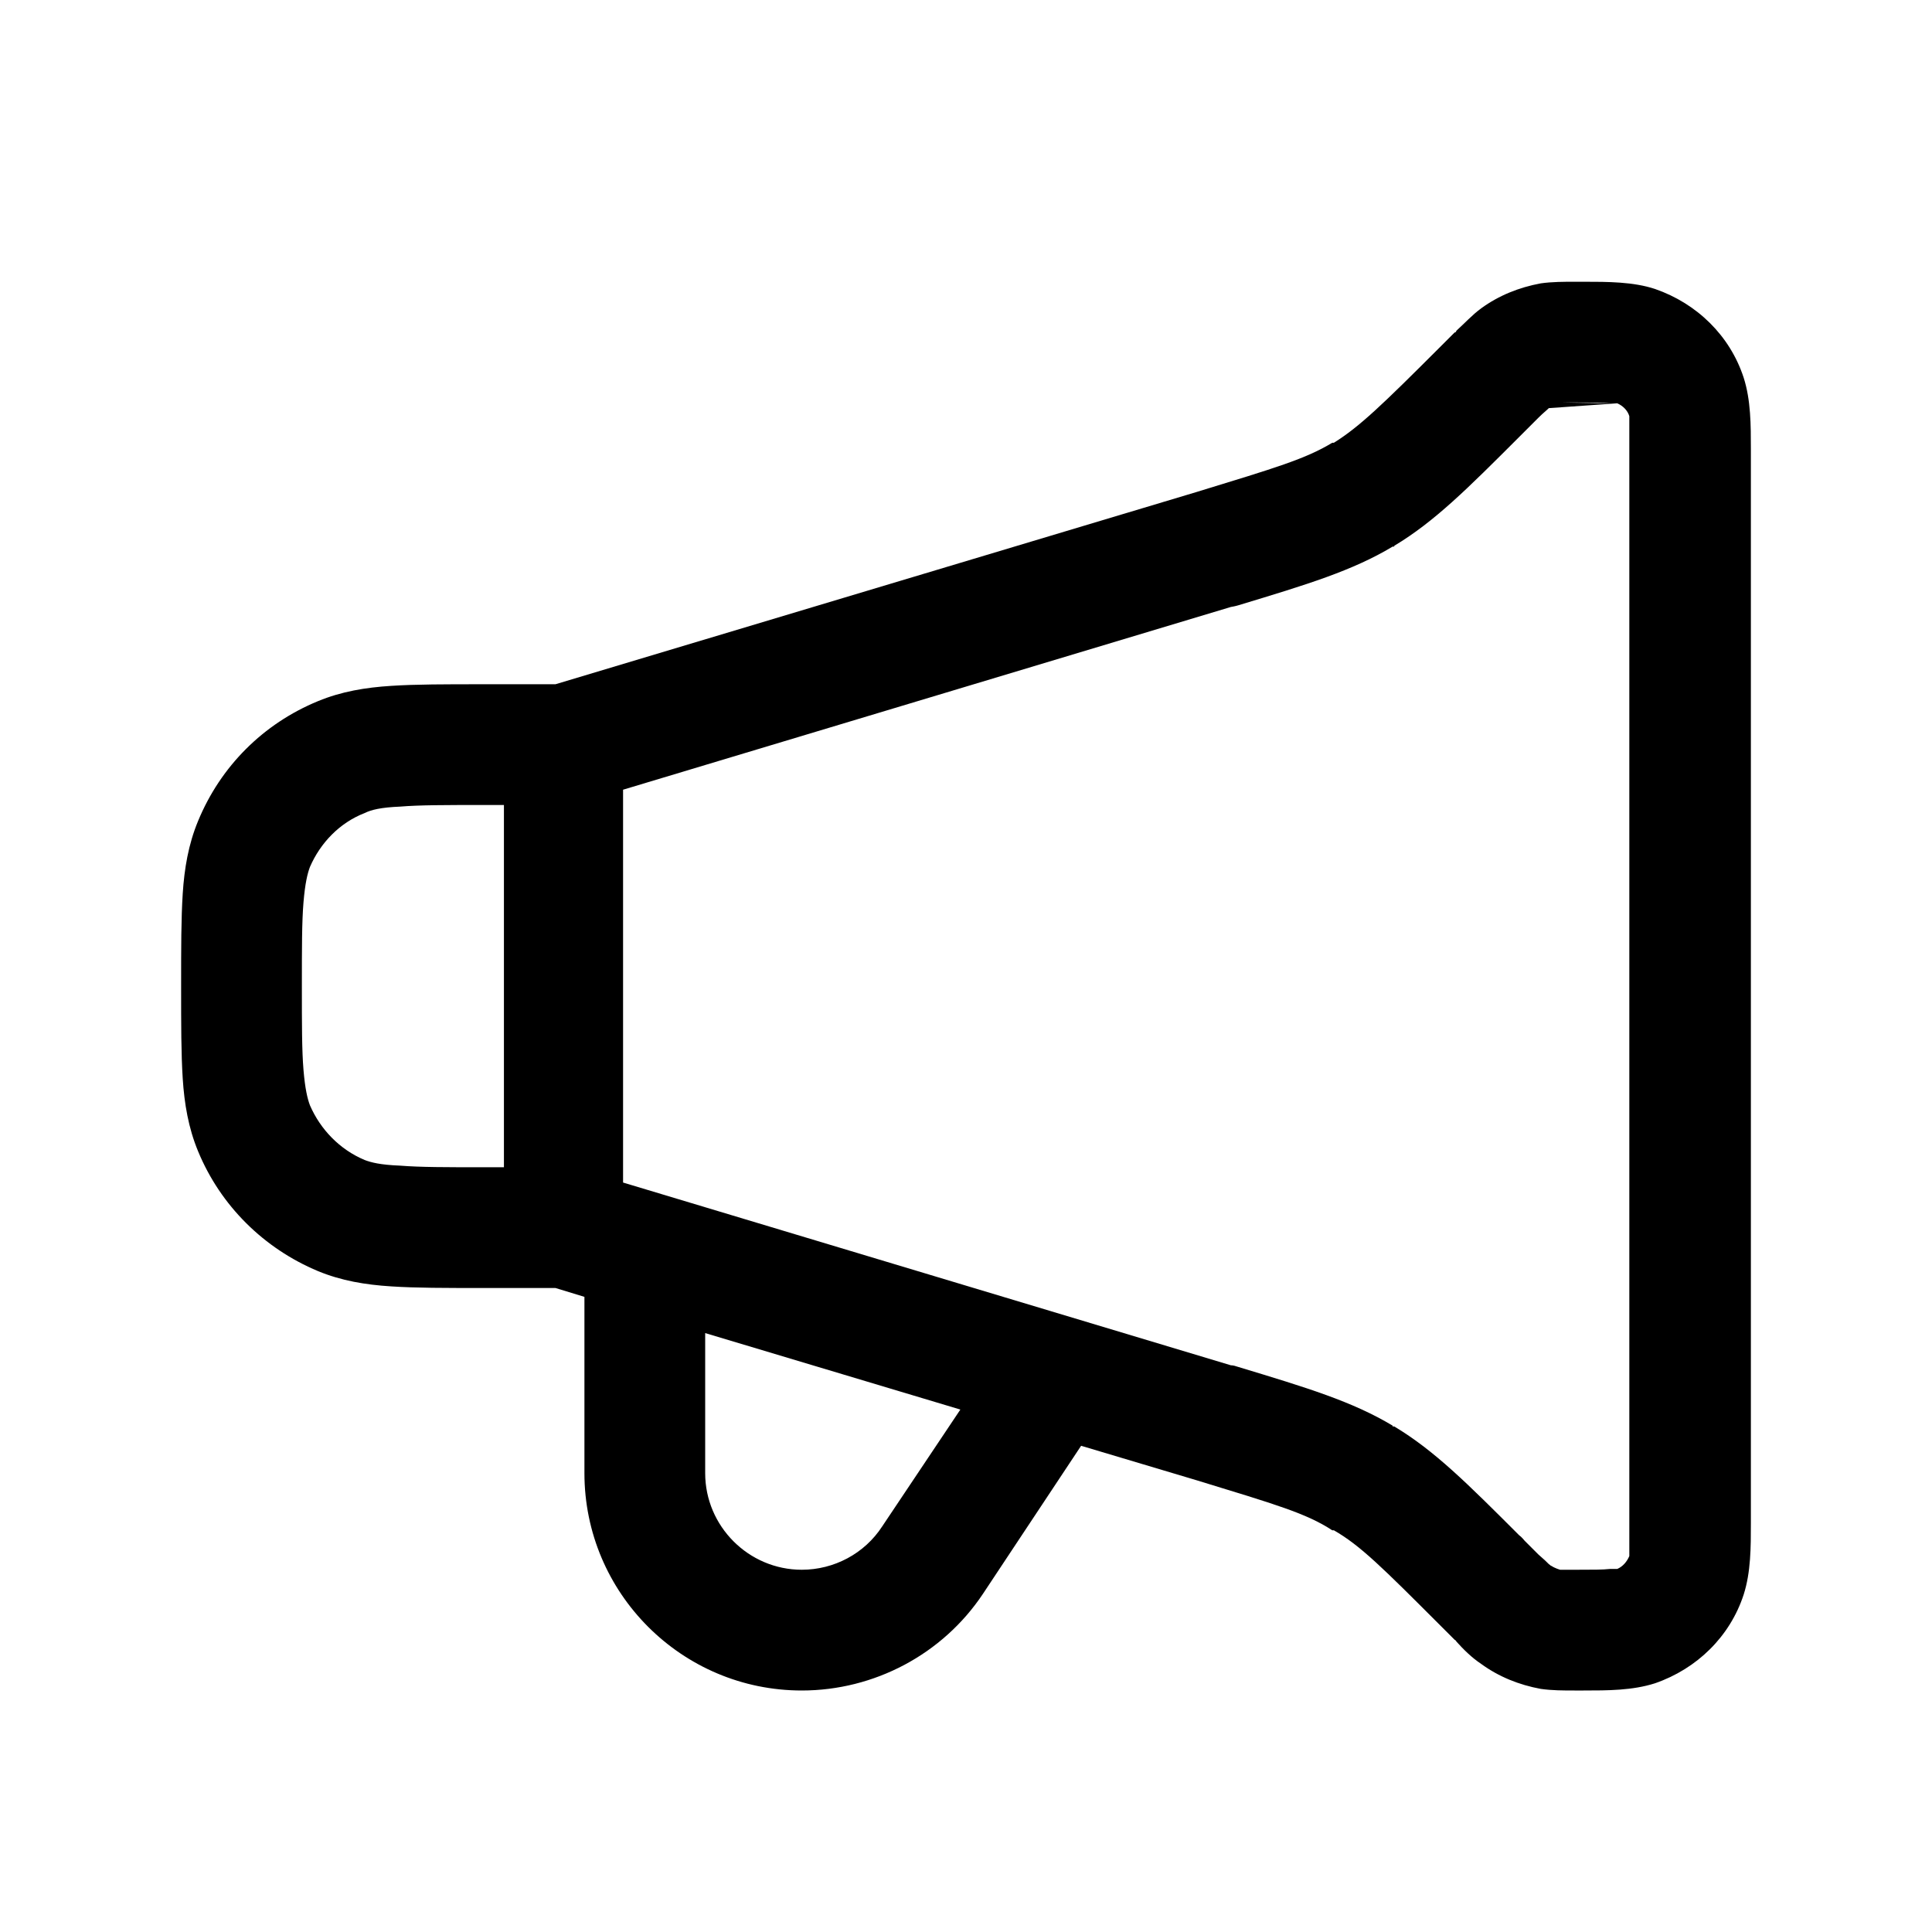
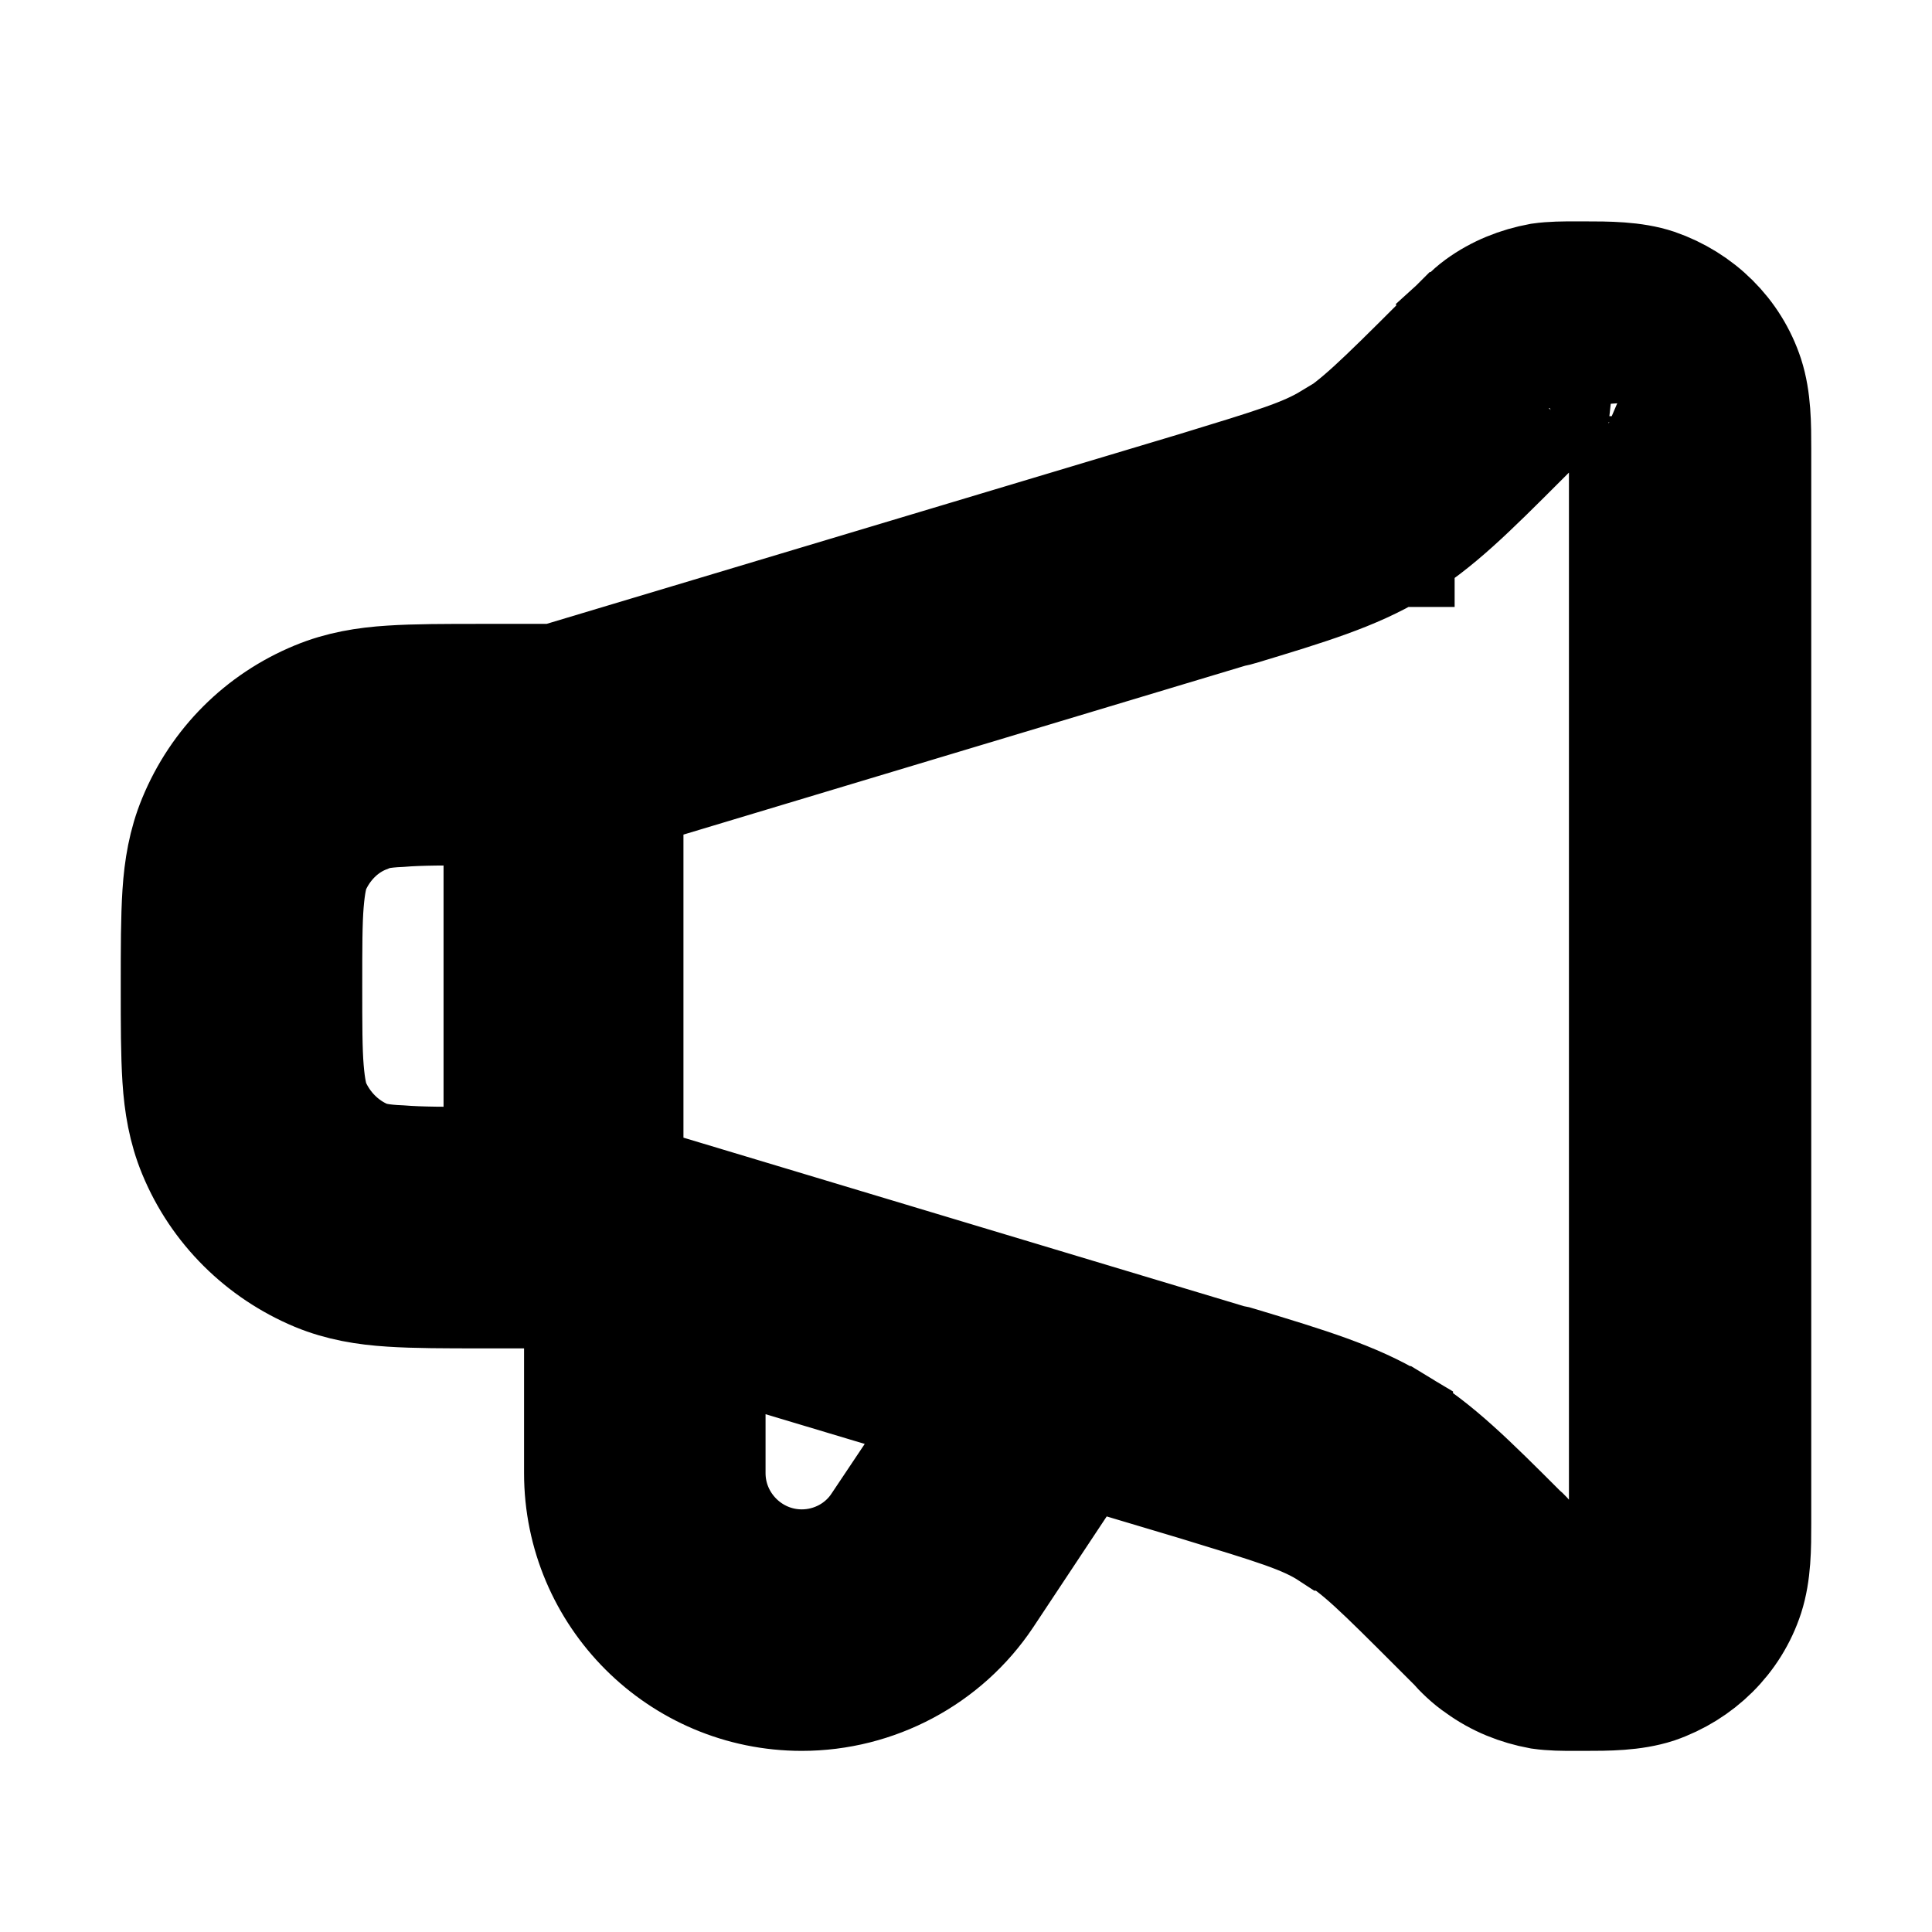
- <svg xmlns="http://www.w3.org/2000/svg" viewBox="0 0 24 24" width="24" height="24" color="#000000" fill="none">
-   <path d="M20.01 5.01C19.92 5 19.8 5 19.6 5H19.42M19.24 5.07C19.21 5.1 19.17 5.13 19.11 5.19L18.94 5.36C18.91 5.39 18.89 5.41 18.87 5.43C18.23 6.07 17.82 6.48 17.32 6.78V6.79H17.3C16.8 7.09 16.24 7.26 15.38 7.52C15.35 7.53 15.29 7.54 15.29 7.54L7.74 9.81V14.69L15.29 16.96C15.32 16.96 15.35 16.97 15.38 16.98C16.24 17.24 16.8 17.41 17.3 17.71V17.72H17.32C17.82 18.02 18.23 18.43 18.87 19.07C18.9 19.09 18.94 19.14 18.94 19.14L19.11 19.31C19.18 19.37 19.21 19.4 19.24 19.43C19.27 19.45 19.27 19.46 19.27 19.45C19.31 19.48 19.38 19.5 19.38 19.5H19.59C19.79 19.5 19.91 19.5 20 19.49H20.09C20.16 19.46 20.21 19.4 20.24 19.33C20.24 19.33 20.24 19.3 20.24 19.25C20.24 19.16 20.24 19.04 20.24 18.84V5.66C20.24 5.46 20.24 5.34 20.24 5.25C20.24 5.2 20.24 5.17 20.24 5.17C20.22 5.1 20.16 5.04 20.09 5.01M6.9 8.5L14.87 6.11C15.85 5.81 16.22 5.7 16.55 5.5H16.57C16.89 5.3 17.17 5.03 17.9 4.3L18.07 4.13C18.07 4.13 18.09 4.13 18.09 4.11C18.19 4.02 18.29 3.91 18.4 3.83C18.62 3.67 18.87 3.57 19.14 3.52C19.28 3.5 19.43 3.5 19.56 3.5H19.67C19.97 3.5 20.29 3.5 20.56 3.59C21.08 3.77 21.49 4.17 21.66 4.69C21.75 4.97 21.75 5.28 21.75 5.58V18.92C21.75 19.22 21.75 19.53 21.66 19.81C21.49 20.33 21.08 20.73 20.56 20.91C20.28 21 19.97 21 19.67 21H19.56C19.42 21 19.28 21 19.14 20.98C18.87 20.93 18.62 20.83 18.4 20.67C18.28 20.59 18.18 20.49 18.09 20.39C18.09 20.38 18.07 20.37 18.07 20.37L17.9 20.2C17.17 19.47 16.9 19.2 16.57 19.01H16.55C16.23 18.8 15.85 18.69 14.87 18.39L13.43 17.96L12.21 19.8C11.71 20.55 10.86 21 9.96 21C8.47 21 7.26 19.79 7.26 18.3V16.11L6.9 16H5.98C5.54 16 5.16 16 4.86 15.98C4.54 15.96 4.24 15.91 3.95 15.79C3.28 15.51 2.74 14.98 2.46 14.3C2.34 14.01 2.29 13.71 2.27 13.4C2.25 13.09 2.25 12.72 2.25 12.28V12.23C2.25 11.78 2.25 11.41 2.27 11.1C2.29 10.79 2.34 10.49 2.46 10.2C2.74 9.52 3.27 8.99 3.95 8.71C4.24 8.59 4.54 8.54 4.86 8.52C5.16 8.5 5.54 8.5 5.98 8.5H6.9ZM6.26 14.5V10H6.01C5.53 10 5.21 10 4.97 10.02C4.73 10.03 4.61 10.06 4.53 10.1C4.22 10.22 3.98 10.47 3.85 10.77C3.82 10.85 3.79 10.97 3.77 11.21C3.75 11.45 3.75 11.77 3.75 12.25C3.75 12.73 3.75 13.05 3.77 13.29C3.79 13.53 3.82 13.65 3.85 13.73C3.98 14.03 4.22 14.28 4.53 14.41C4.61 14.44 4.72 14.47 4.97 14.48C5.22 14.5 5.54 14.5 6.01 14.5H6.26ZM8.76 16.56V18.3C8.76 18.96 9.3 19.5 9.96 19.5C10.36 19.5 10.74 19.3 10.96 18.96L11.93 17.51L8.76 16.56ZM19.28 5.05C19.28 5.05 19.35 5.01 19.39 5L19.28 5.05Z" fill="currentColor" />
+ <svg xmlns="http://www.w3.org/2000/svg" viewBox="0 0 24 24" width="24" height="24" stroke="currentColor" stroke-width="1.5">
+   <path d="M20.01 5.01C19.92 5 19.8 5 19.6 5H19.42M19.24 5.07C19.21 5.1 19.17 5.13 19.11 5.19L18.94 5.36C18.91 5.39 18.89 5.41 18.87 5.43C18.23 6.07 17.82 6.48 17.32 6.78V6.79H17.3C16.8 7.09 16.24 7.26 15.38 7.52C15.35 7.53 15.29 7.54 15.29 7.54L7.74 9.81V14.69L15.29 16.96C15.32 16.96 15.35 16.97 15.38 16.98C16.24 17.24 16.8 17.41 17.3 17.71V17.72H17.32C17.82 18.02 18.23 18.43 18.87 19.07C18.9 19.09 18.94 19.14 18.94 19.14L19.11 19.31C19.18 19.37 19.21 19.4 19.24 19.43C19.27 19.45 19.27 19.46 19.27 19.45C19.31 19.48 19.38 19.5 19.38 19.5H19.59C19.79 19.5 19.91 19.5 20 19.49H20.09C20.16 19.46 20.21 19.4 20.24 19.33C20.24 19.33 20.24 19.3 20.24 19.25C20.24 19.16 20.24 19.04 20.24 18.84V5.66C20.24 5.46 20.24 5.34 20.24 5.25C20.24 5.2 20.24 5.17 20.24 5.17C20.22 5.1 20.16 5.04 20.09 5.01M6.9 8.5L14.87 6.11C15.85 5.81 16.22 5.7 16.55 5.5H16.57C16.89 5.3 17.17 5.03 17.9 4.3L18.07 4.13C18.07 4.13 18.09 4.13 18.09 4.11C18.19 4.02 18.29 3.91 18.4 3.83C18.62 3.67 18.87 3.57 19.14 3.52C19.28 3.5 19.43 3.5 19.56 3.5H19.67C19.97 3.5 20.29 3.5 20.56 3.59C21.08 3.77 21.49 4.17 21.66 4.69C21.75 4.97 21.75 5.28 21.75 5.58V18.92C21.75 19.22 21.75 19.53 21.66 19.81C21.49 20.33 21.08 20.73 20.56 20.91C20.28 21 19.97 21 19.67 21H19.56C19.42 21 19.28 21 19.14 20.98C18.87 20.93 18.62 20.83 18.4 20.67C18.28 20.59 18.18 20.49 18.09 20.39C18.09 20.38 18.07 20.37 18.07 20.37L17.9 20.2C17.17 19.47 16.9 19.2 16.57 19.01H16.55C16.23 18.8 15.85 18.69 14.87 18.39L13.43 17.96L12.21 19.8C11.71 20.55 10.86 21 9.96 21C8.47 21 7.26 19.79 7.26 18.3V16.11L6.9 16H5.98C5.54 16 5.16 16 4.86 15.98C4.54 15.96 4.24 15.91 3.95 15.79C3.28 15.51 2.74 14.98 2.46 14.3C2.34 14.01 2.29 13.71 2.27 13.4C2.25 13.09 2.25 12.72 2.25 12.28V12.23C2.25 11.78 2.25 11.41 2.27 11.1C2.29 10.79 2.34 10.49 2.46 10.2C2.74 9.52 3.27 8.99 3.95 8.71C4.24 8.59 4.54 8.54 4.86 8.52C5.16 8.5 5.54 8.5 5.98 8.5H6.9ZM6.26 14.5V10H6.01C5.53 10 5.21 10 4.97 10.02C4.73 10.03 4.61 10.06 4.53 10.1C4.22 10.22 3.98 10.47 3.85 10.77C3.82 10.85 3.79 10.97 3.77 11.21C3.75 11.45 3.75 11.77 3.75 12.25C3.75 12.73 3.75 13.05 3.77 13.29C3.79 13.53 3.82 13.65 3.85 13.73C3.98 14.03 4.22 14.28 4.53 14.41C4.61 14.44 4.72 14.47 4.97 14.48C5.22 14.5 5.54 14.5 6.01 14.5H6.26ZM8.76 16.56V18.3C8.76 18.96 9.3 19.5 9.96 19.5C10.36 19.5 10.74 19.3 10.96 18.96L11.93 17.51L8.76 16.56ZM19.28 5.05C19.28 5.05 19.35 5.01 19.39 5L19.28 5.05Z" stroke="currentColor" stroke-width="1.5" />
</svg>
